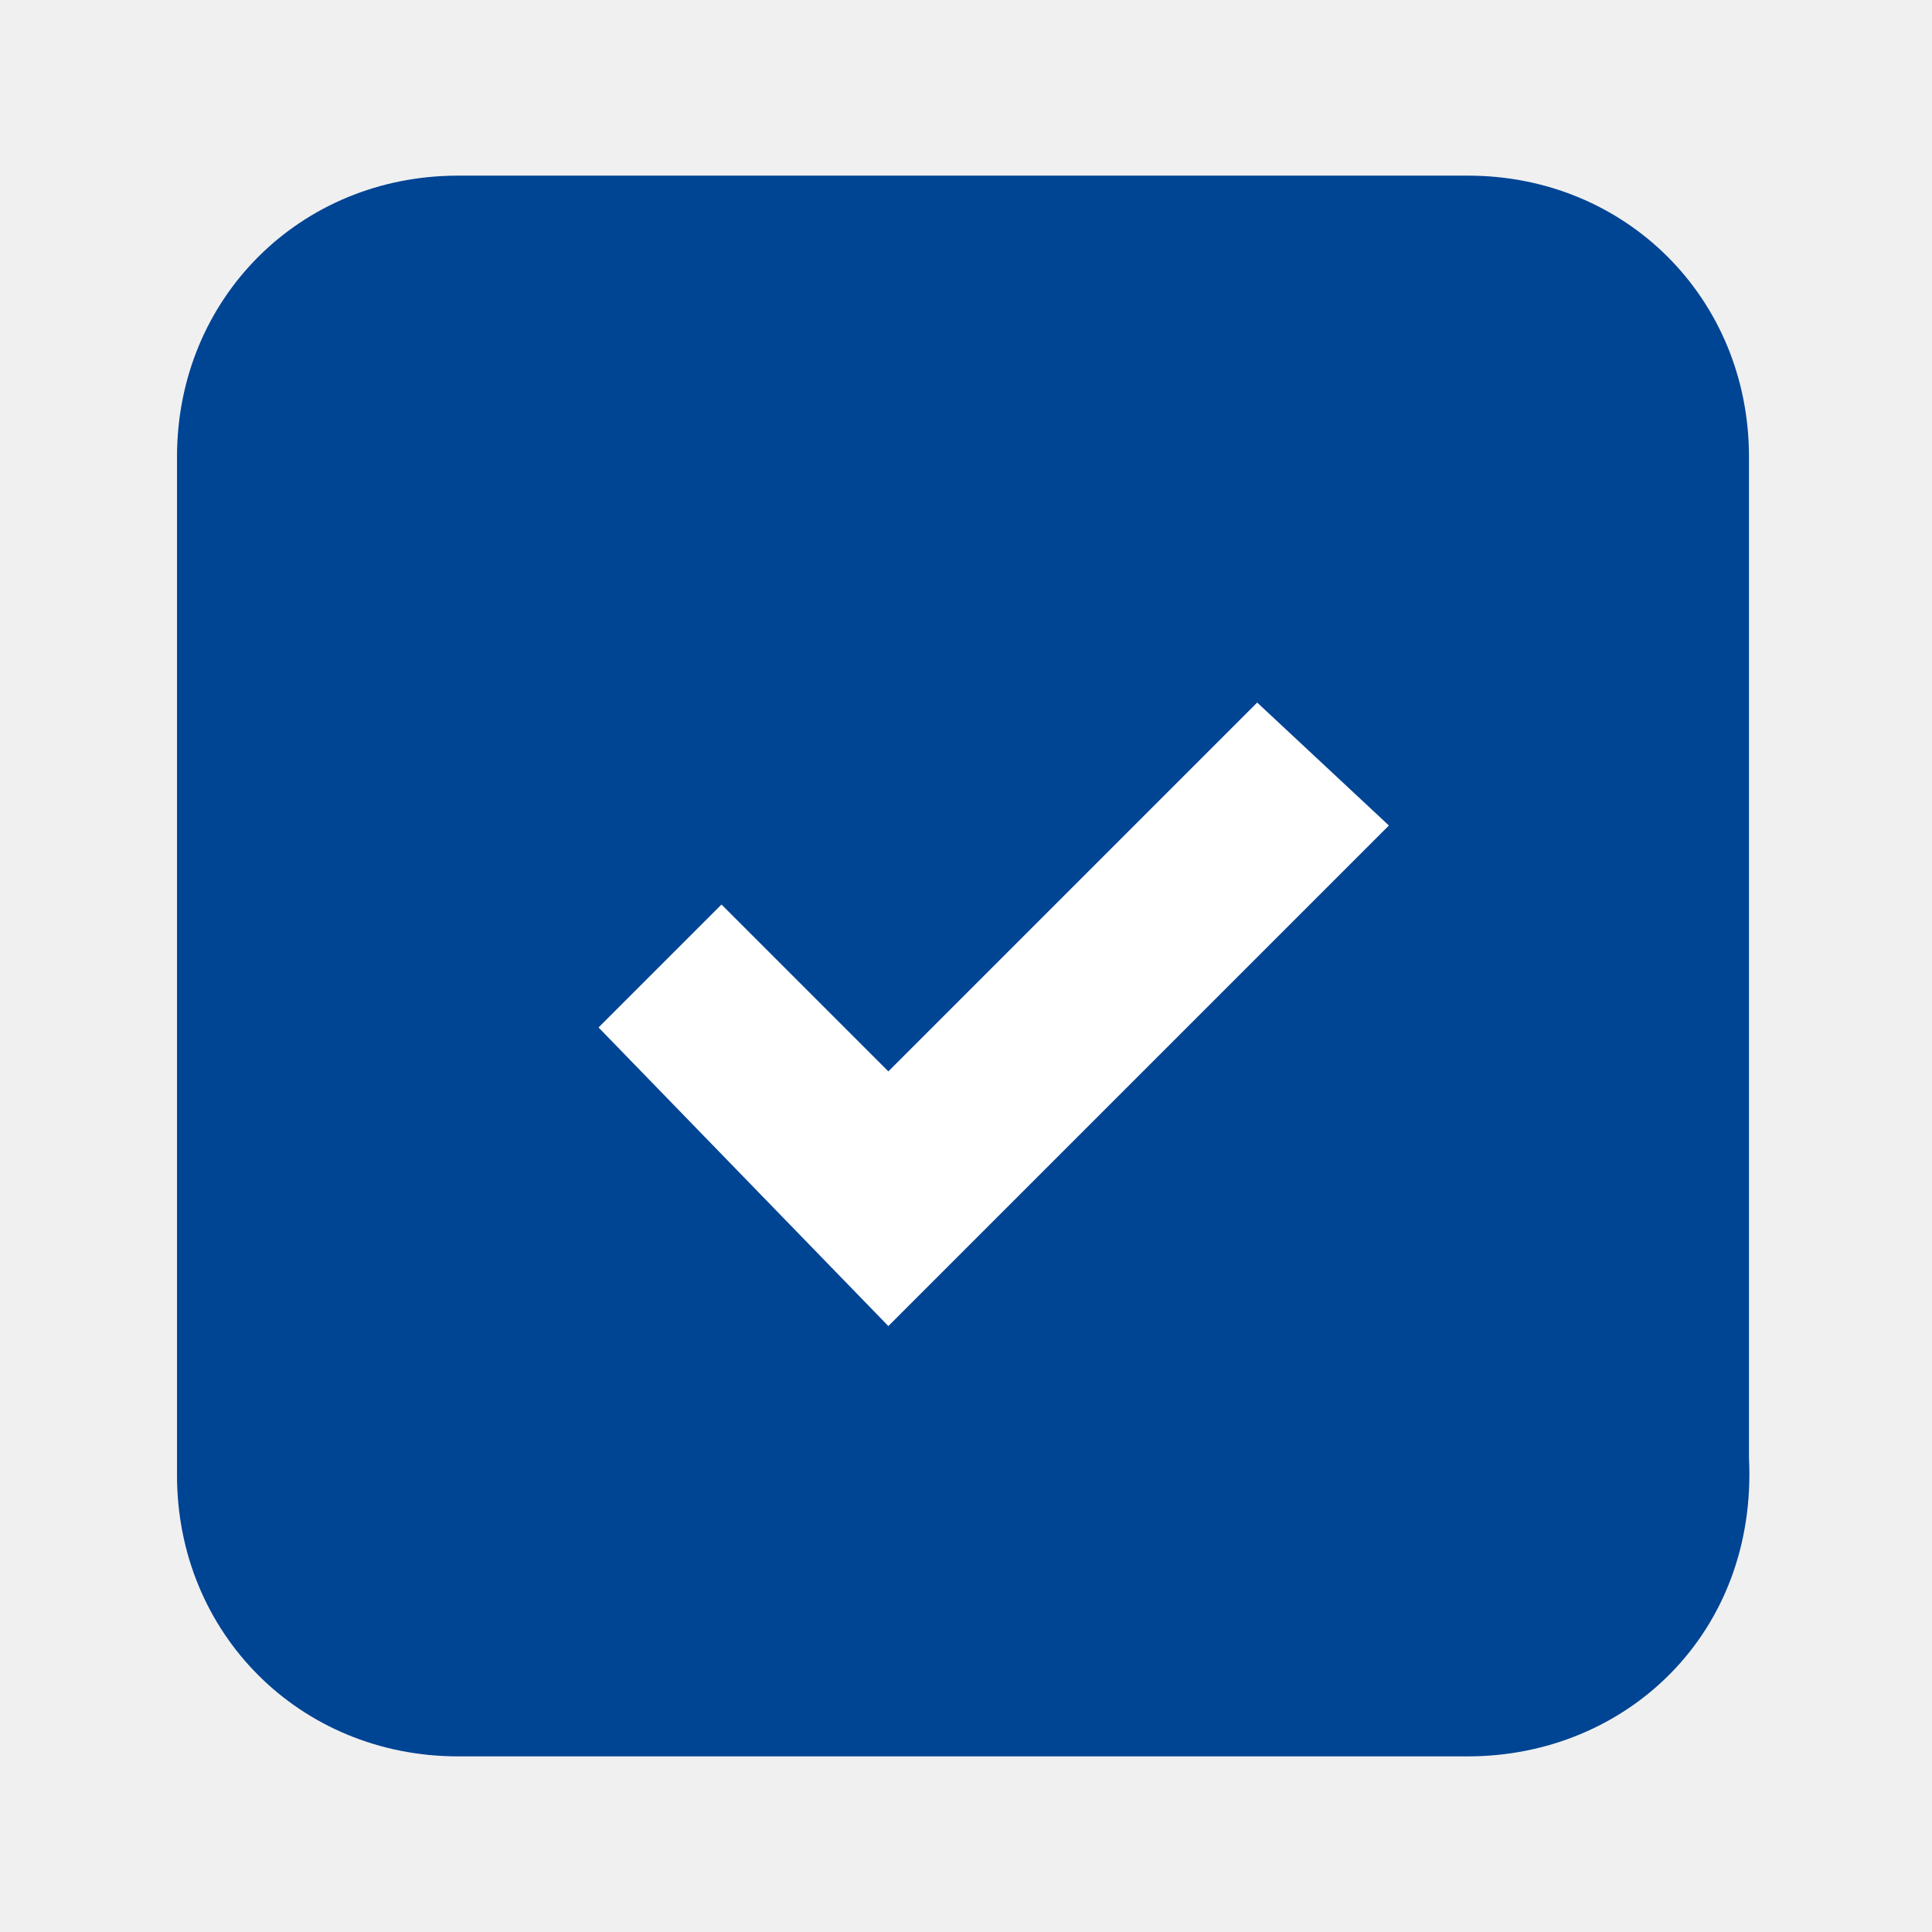
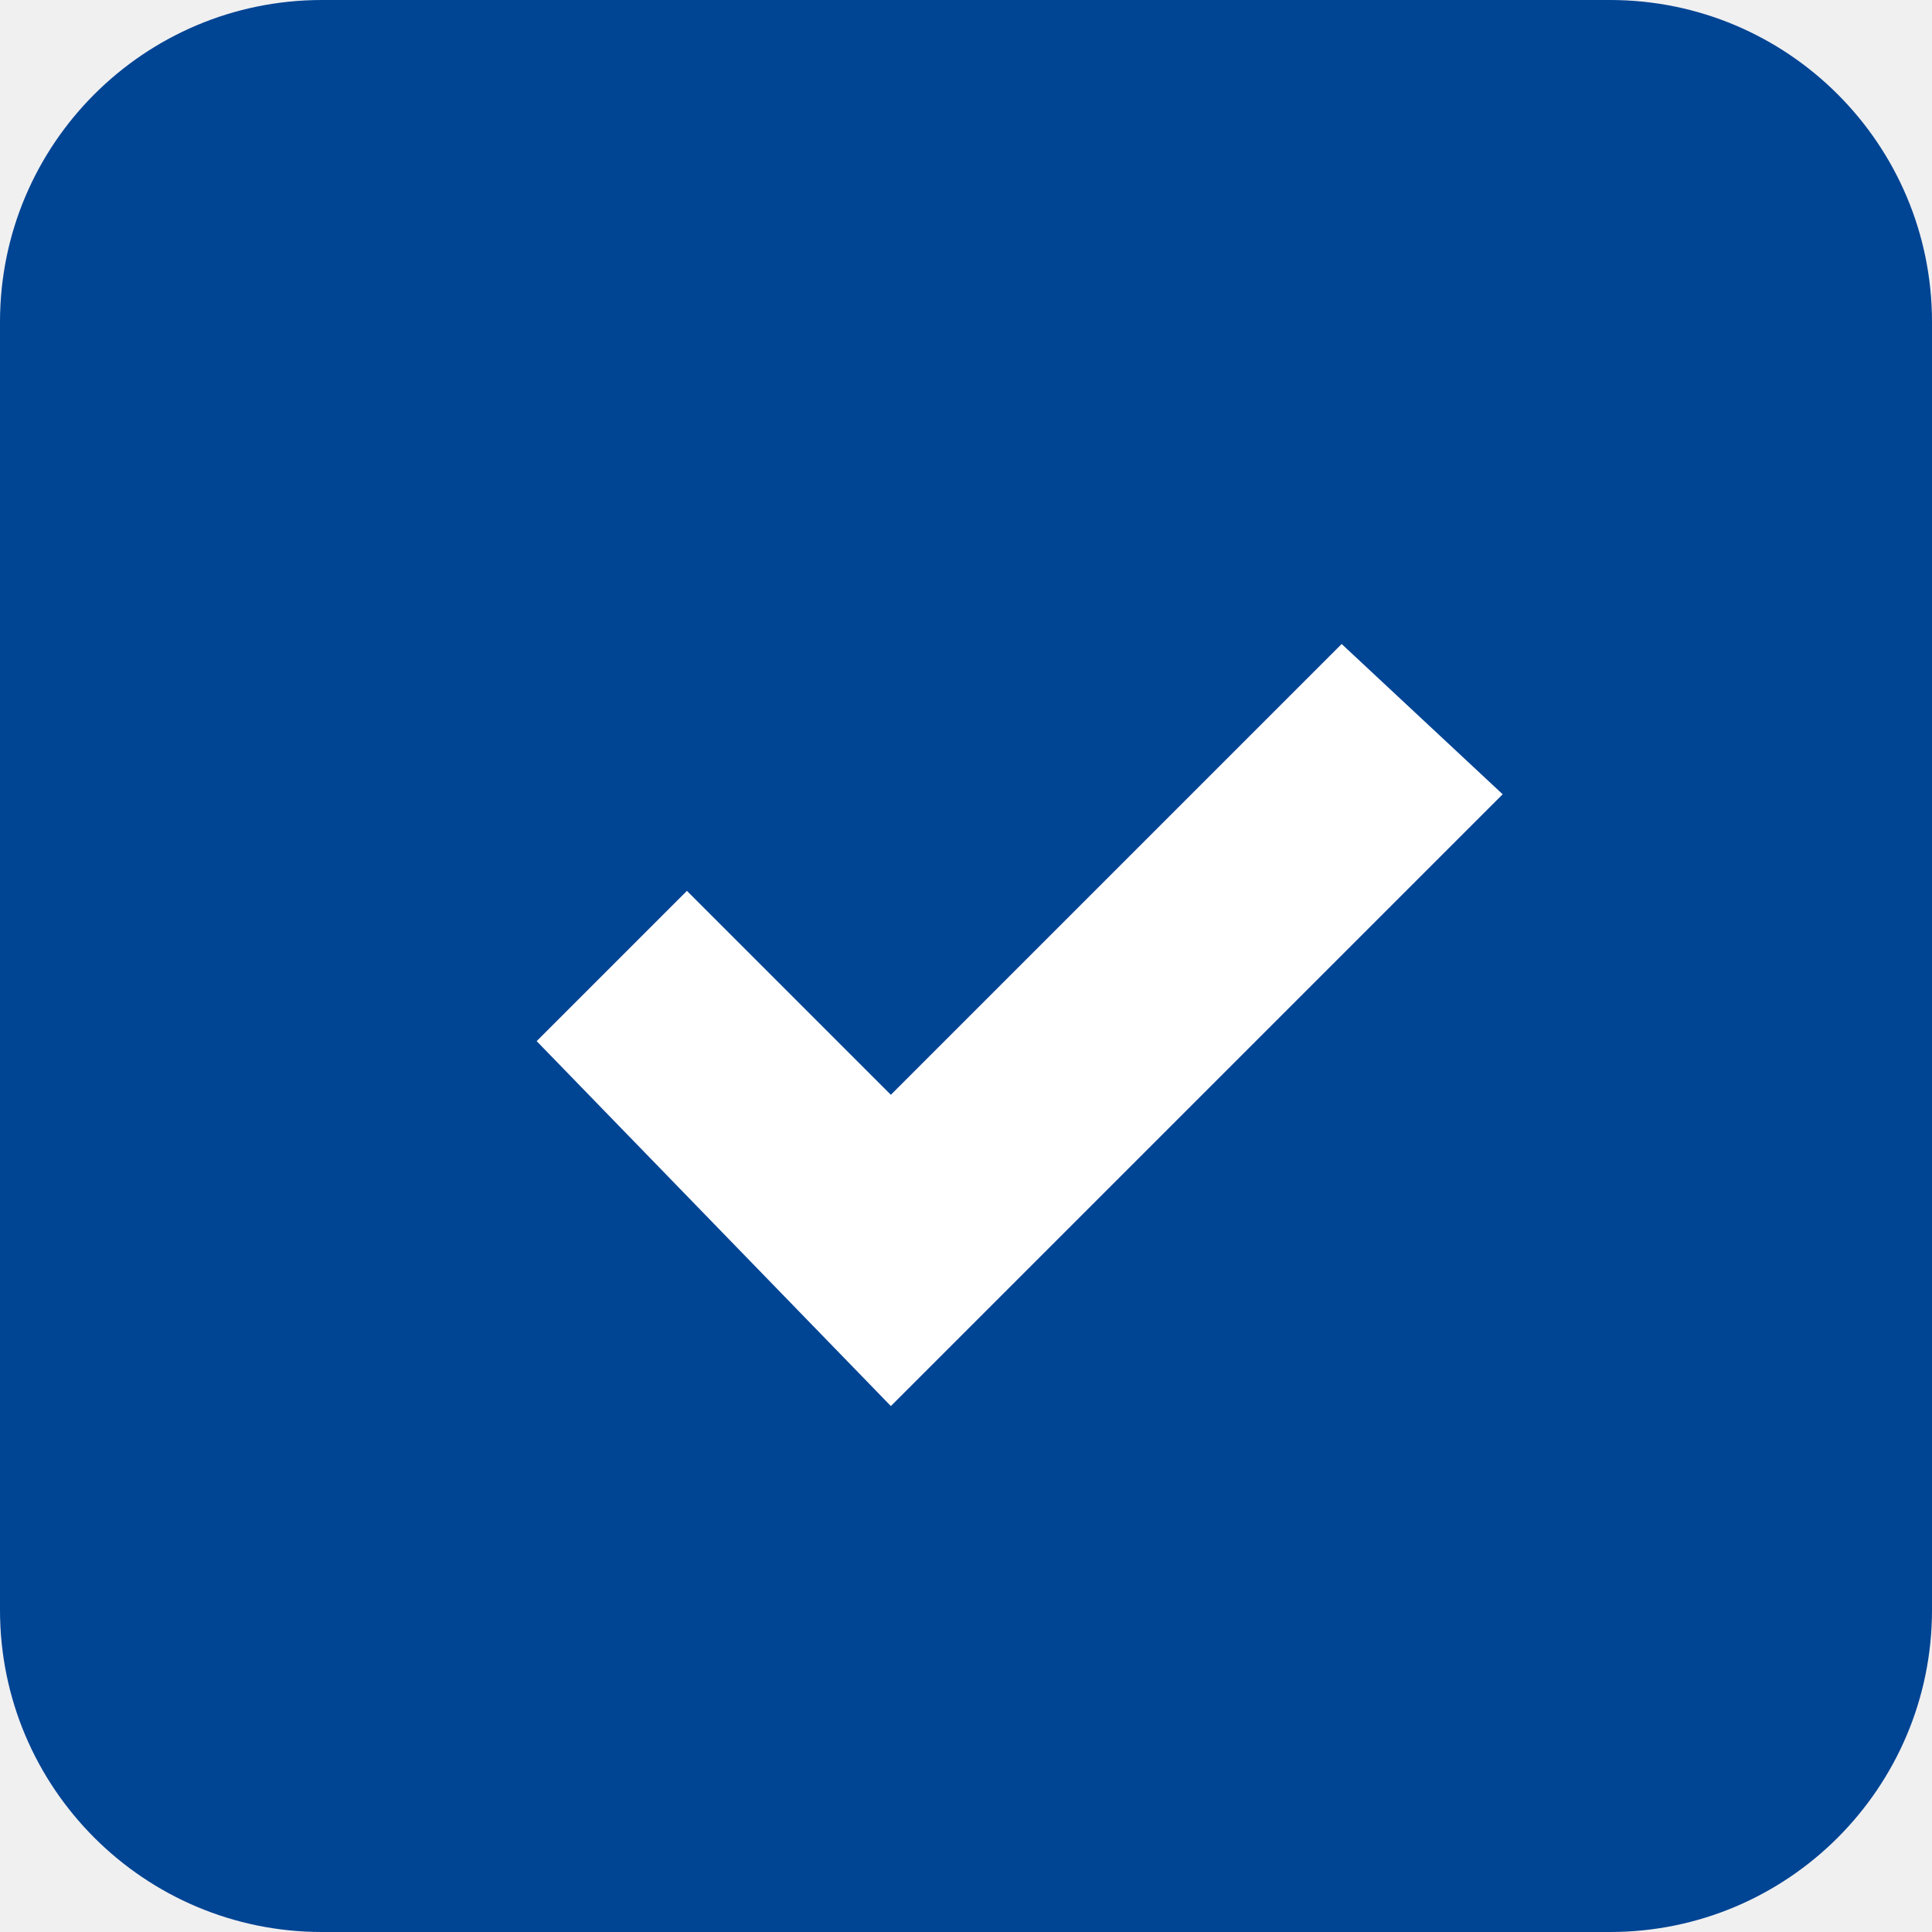
- <svg xmlns="http://www.w3.org/2000/svg" version="1.1" id="Layer_1" x="0px" y="0px" viewBox="0 0 22 22" style="enable-background:new 0 0 22 22;" xml:space="preserve">
-   <style type="text/css">
- 	.st0{fill:#004494;}
- 	.st1{fill:#FFFFFF;}
- </style>
-   <g id="Filter-and-Forms-">
-     <g id="Desktop_Form" transform="translate(-132, -159)">
-       <g id="Checkbox-selected" transform="translate(132, 158)">
-         <g id="Group-2" transform="translate(0.515731, 1)">
-           <path id="Page-1" class="st0" d="M16.2,20H4.7c-1.8,0-3.2-1.4-3.2-3.2V5.2C1.5,3.4,2.9,2,4.7,2h11.5c1.8,0,3.2,1.4,3.2,3.2v11.4      C19.5,18.6,18,20,16.2,20" />
-           <polygon id="Page-1_1_" class="st1" points="13.8,8 9.6,12.2 7.7,10.3 6.3,11.7 9.6,15.1 15.3,9.4     " />
-         </g>
-       </g>
-     </g>
-   </g>
+ <svg xmlns="http://www.w3.org/2000/svg" viewBox="0 0 18 18">
+   <defs>
+     <style>.a{fill:#004494;}.b{fill:#fff;}</style>
+   </defs>
+   <rect class="a" width="18" height="18" rx="3" ry="3" />
+   <polygon class="b" points="12.5 6 8.3 10.2 6.4 8.3 5 9.7 8.3 13.1 14 7.4 12.5 6" />
</svg>
